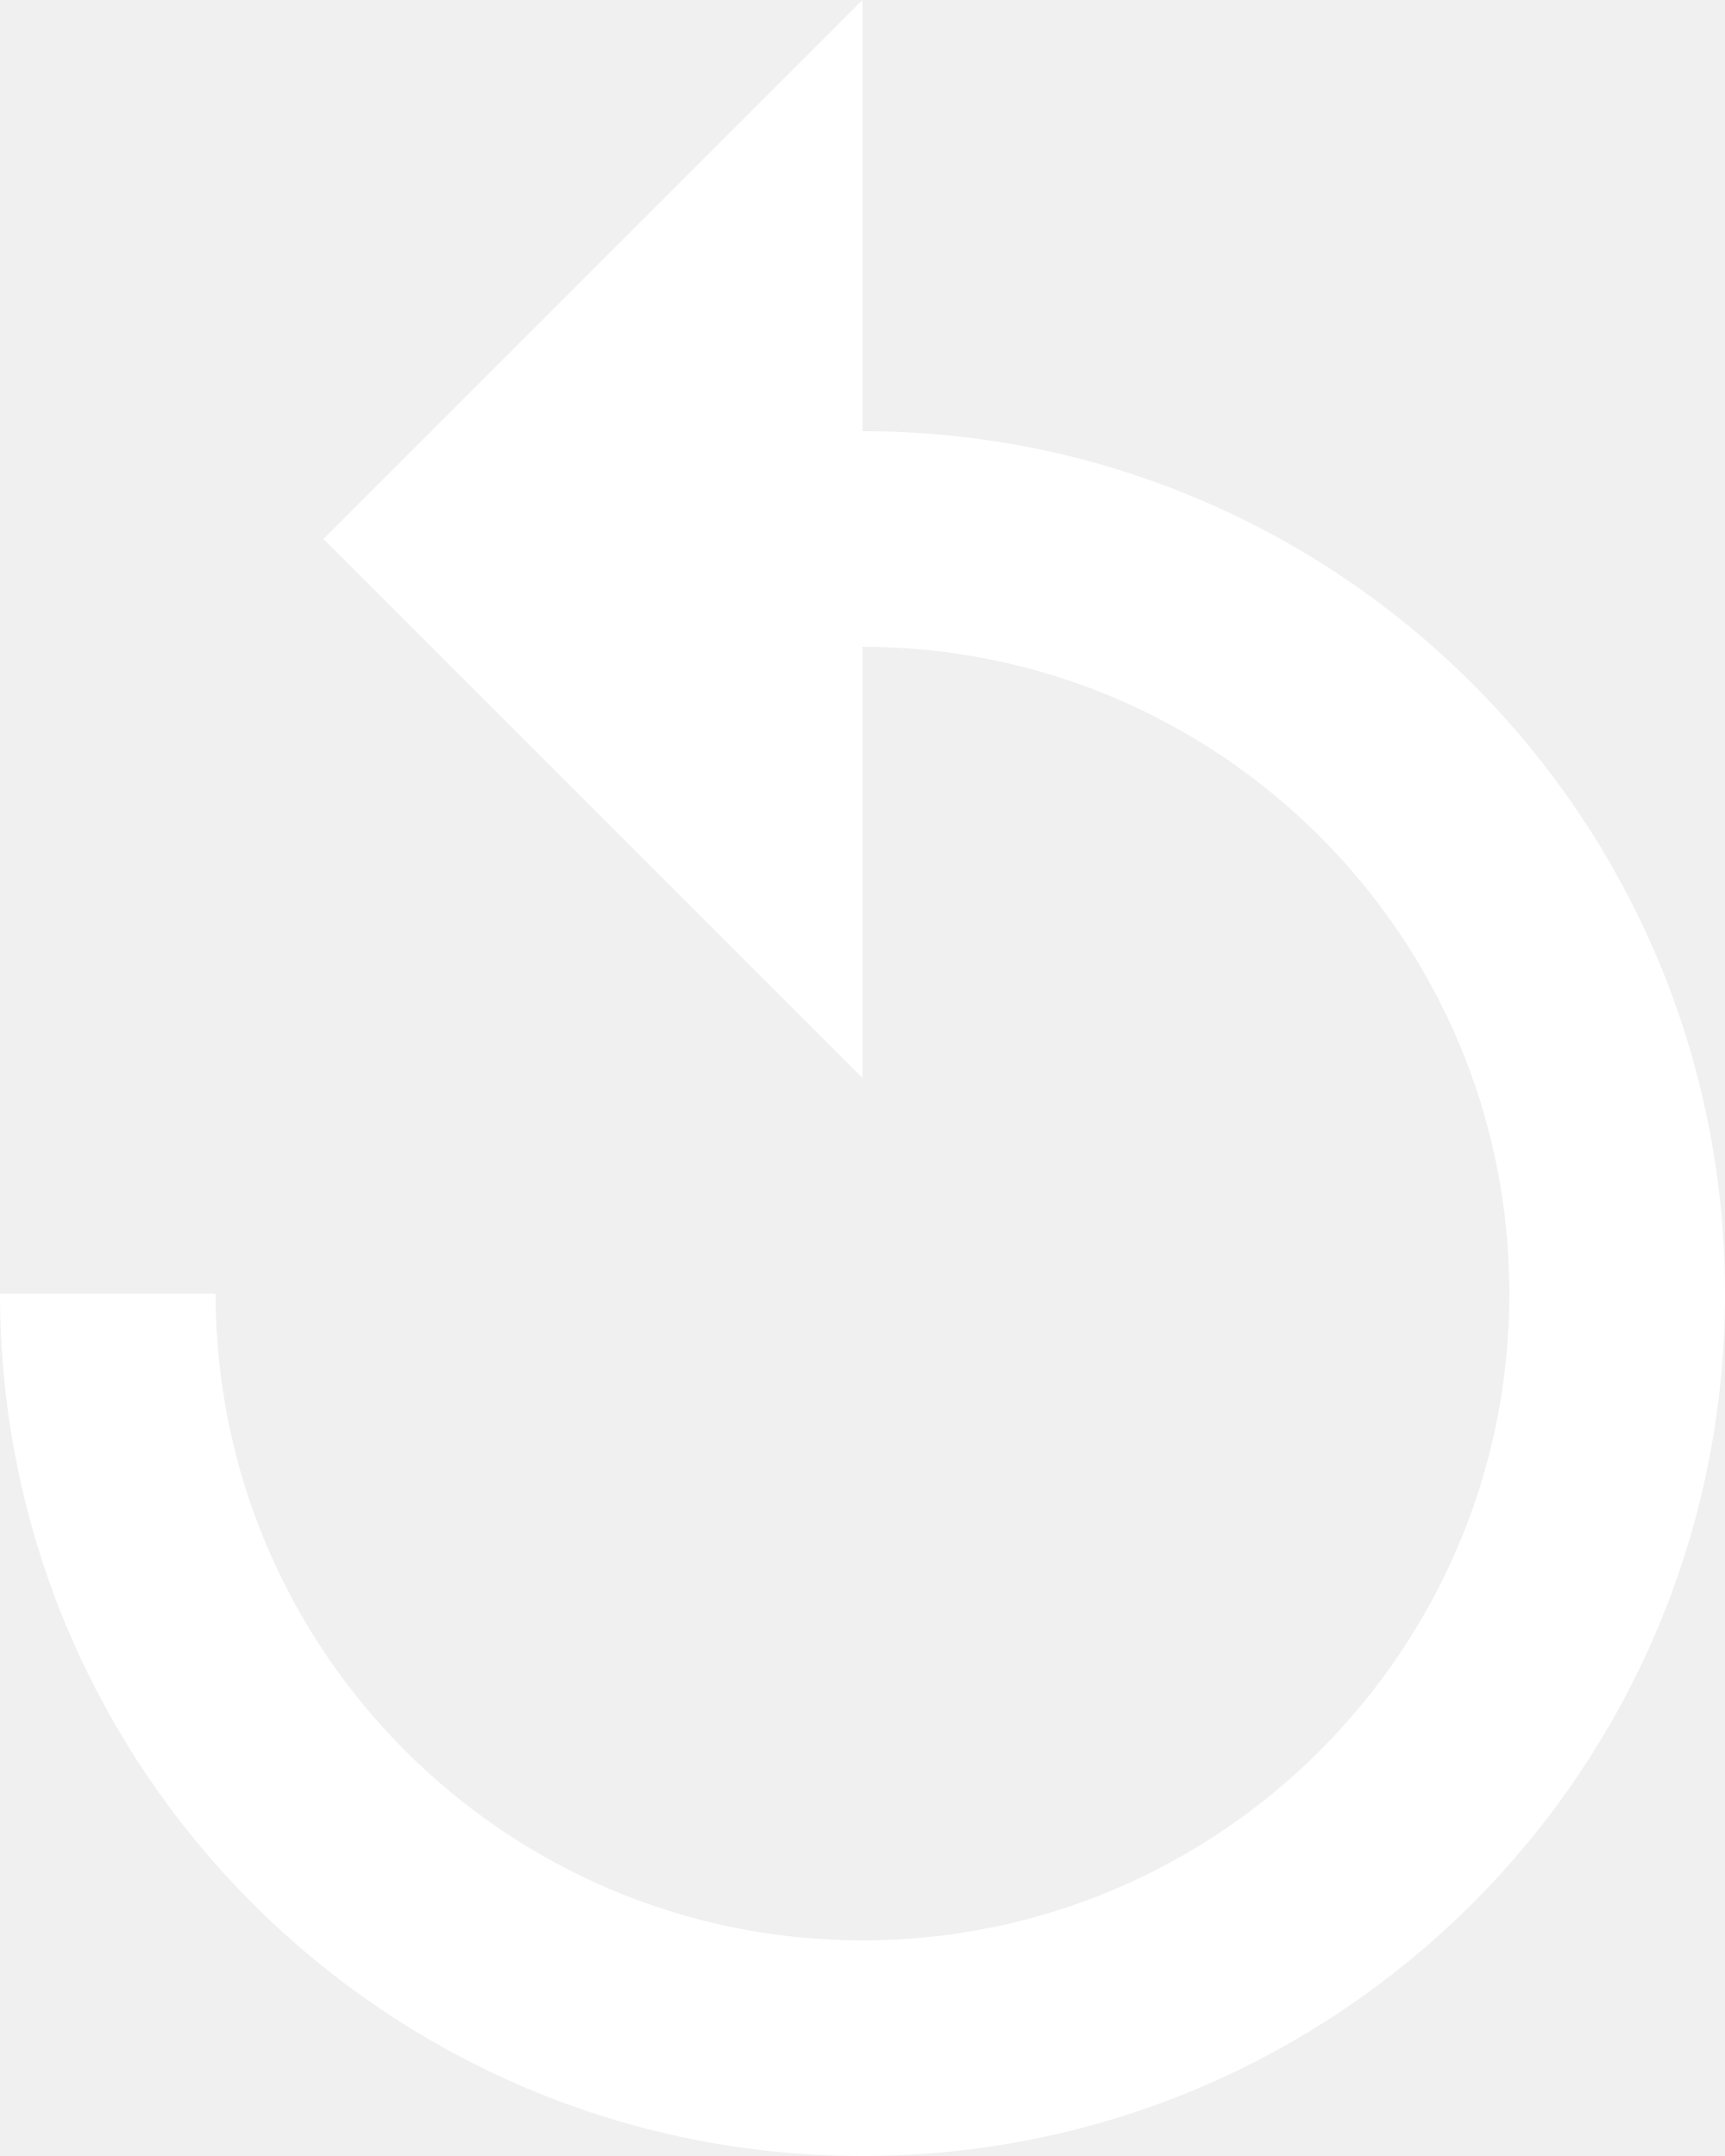
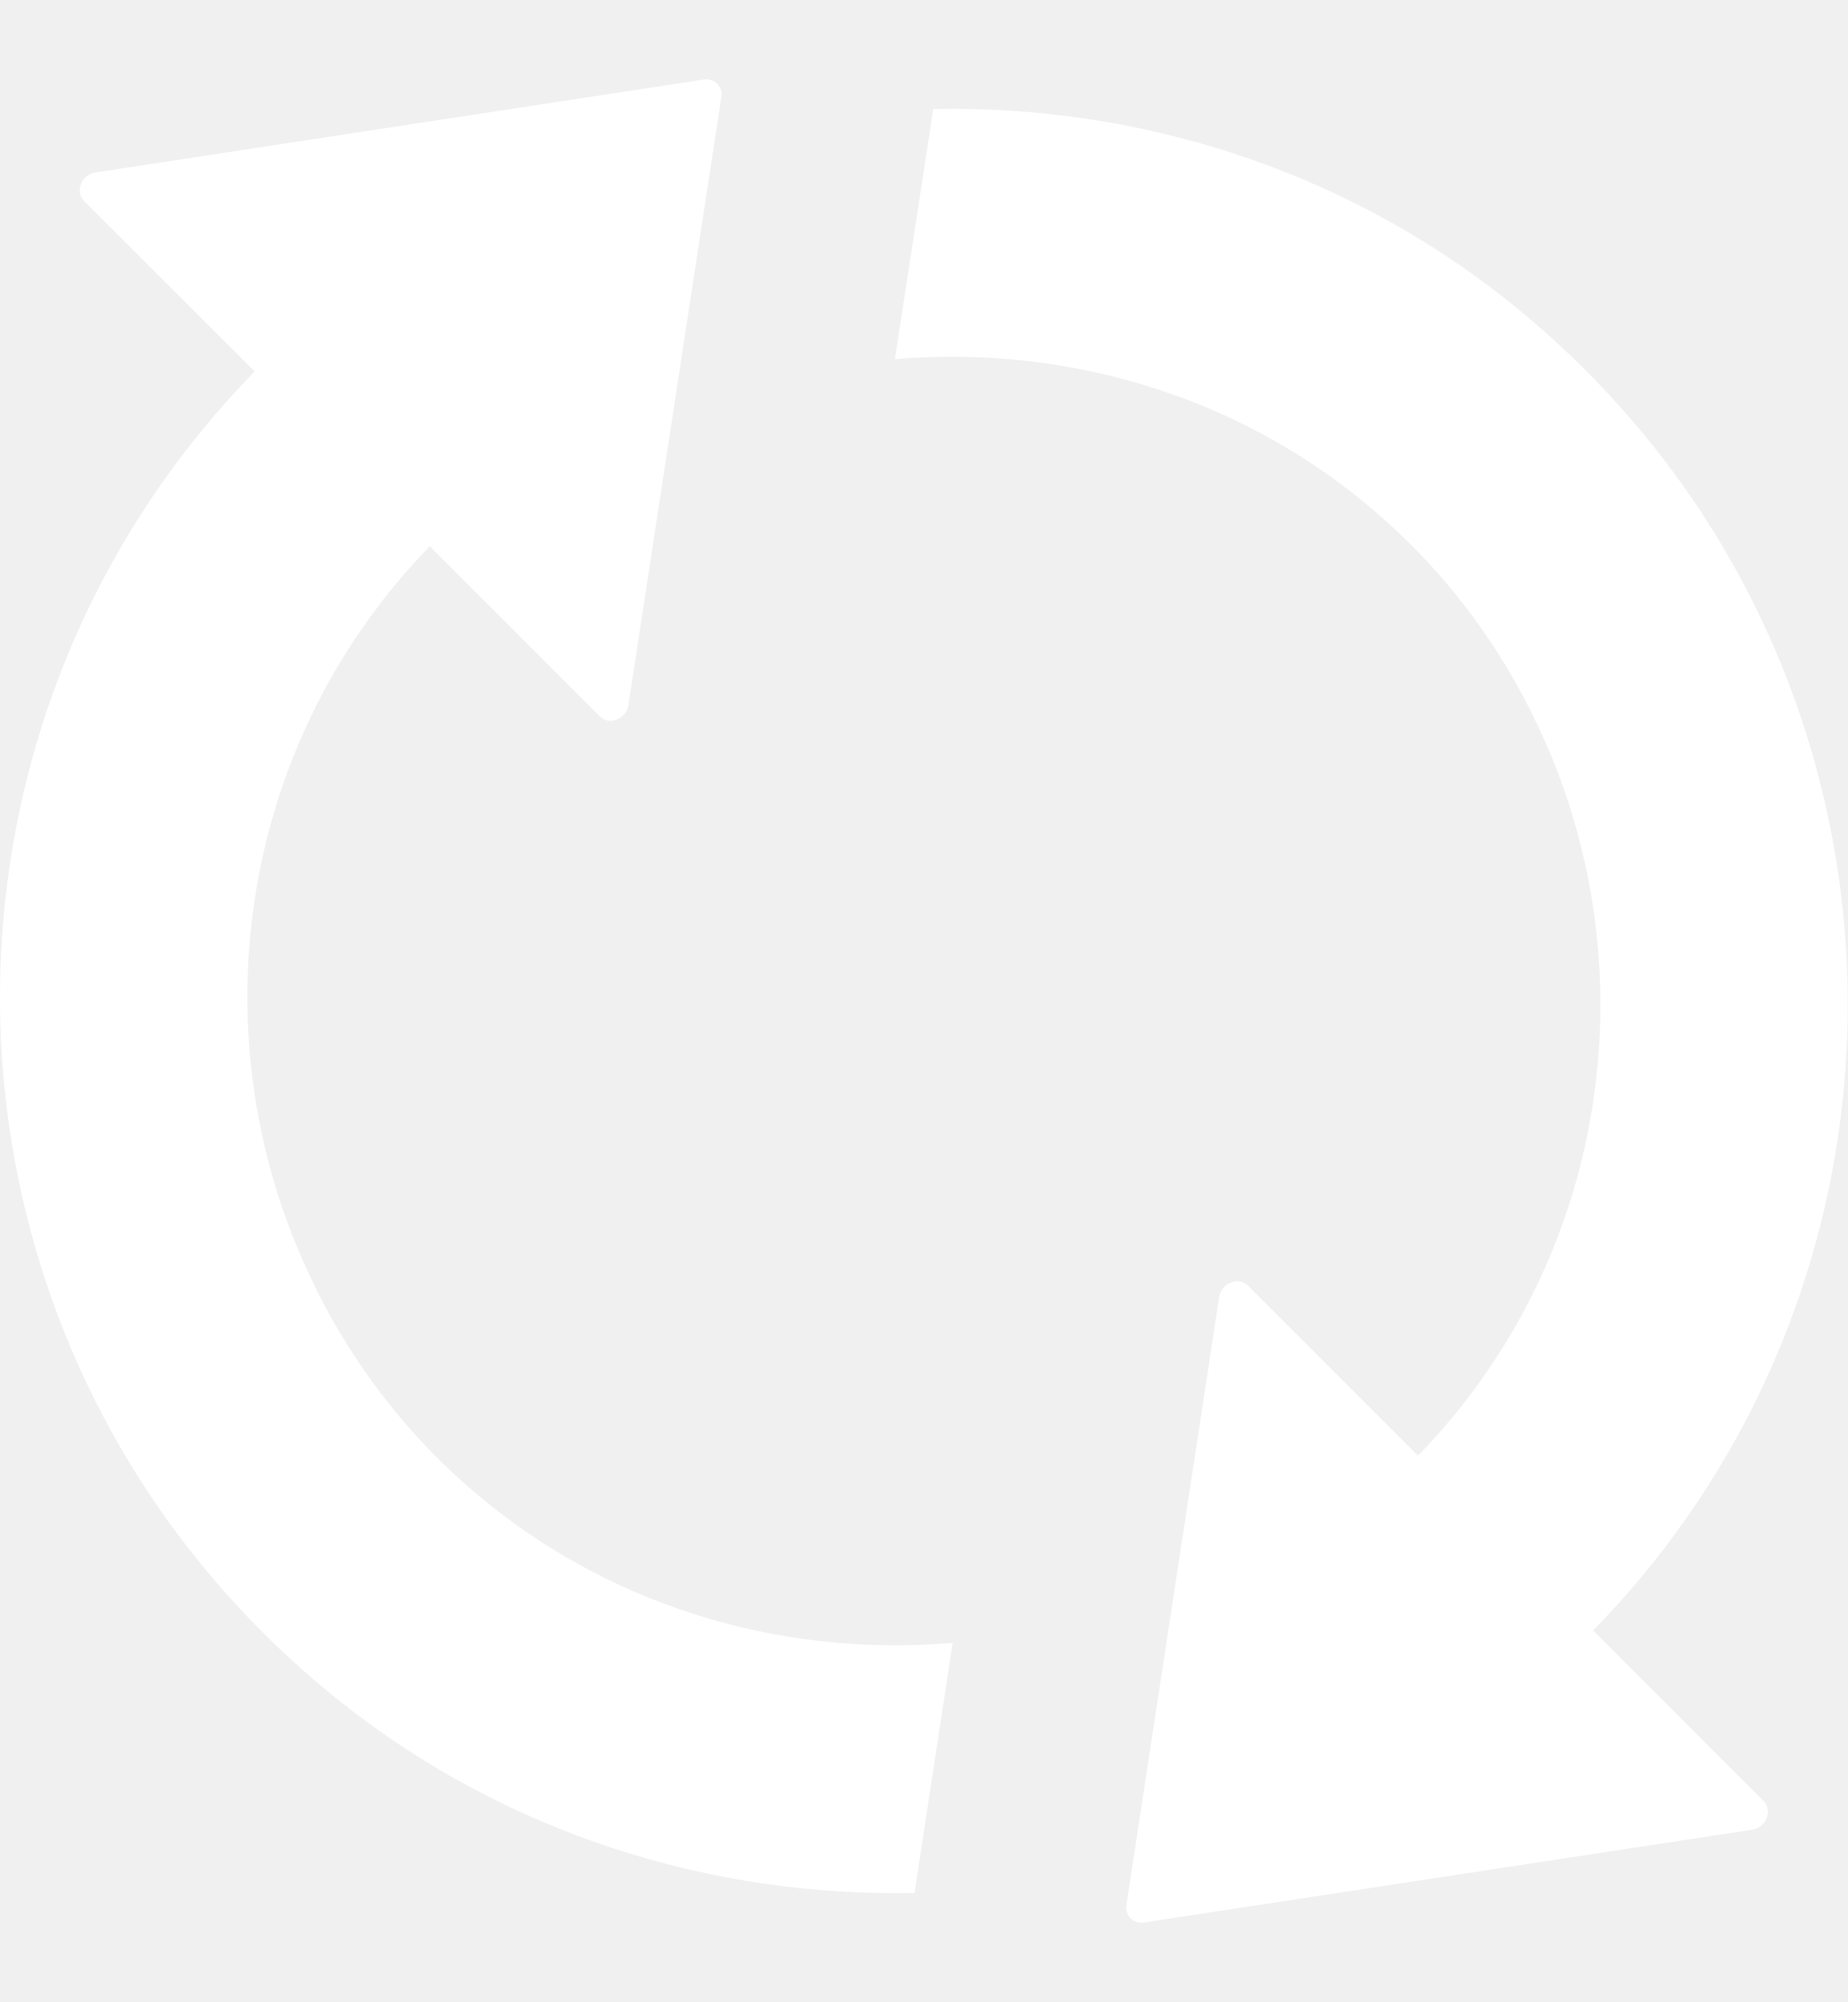
- <svg xmlns="http://www.w3.org/2000/svg" width="16" height="20" viewBox="0 0 16 20" fill="none">
-   <path d="M8 4V0L3 5L8 10V6C11.31 6 14 8.69 14 12C14 15.31 11.31 18 8 18C4.69 18 2 15.31 2 12H0C0 16.42 3.58 20 8 20C12.42 20 16 16.42 16 12C16 7.58 12.42 4 8 4Z" fill="white" />
+ <svg xmlns="http://www.w3.org/2000/svg" width="12" height="13" viewBox="0 0 12 13" fill="none">
+   <g clip-path="url(#clip0_196_490)">
+     <path d="M2.993 9.612C2.504 9.171 2.151 8.643 1.92 8.075C1.306 6.571 1.593 4.781 2.791 3.547L3.896 4.652C3.957 4.713 4.067 4.669 4.081 4.579L4.685 0.628C4.695 0.562 4.639 0.506 4.573 0.516L0.619 1.12C0.529 1.134 0.486 1.244 0.546 1.305L1.654 2.412C-0.174 4.282 -0.486 7.087 0.714 9.278C1.075 9.938 1.574 10.542 2.209 11.048C3.29 11.908 4.62 12.319 5.939 12.292L6.187 10.668C5.05 10.766 3.882 10.415 2.993 9.612Z" fill="white" />
+     <path d="M10.346 10.588C12.174 8.718 12.486 5.913 11.286 3.722C10.925 3.062 10.426 2.459 9.791 1.952C8.71 1.093 7.38 0.681 6.061 0.708L5.812 2.332C6.947 2.235 8.118 2.585 9.007 3.389C9.496 3.829 9.849 4.358 10.081 4.925C10.694 6.429 10.407 8.219 9.209 9.453L8.104 8.348C8.043 8.287 7.933 8.331 7.918 8.421L7.315 12.372C7.305 12.438 7.361 12.494 7.427 12.484L11.381 11.881C11.471 11.866 11.512 11.757 11.454 11.696L10.346 10.588Z" fill="white" />
+   </g>
+   <defs>
+     <clipPath id="clip0_196_490">
+       <rect width="12" height="12" fill="white" transform="translate(0 0.5)" />
+     </clipPath>
+   </defs>
</svg>
